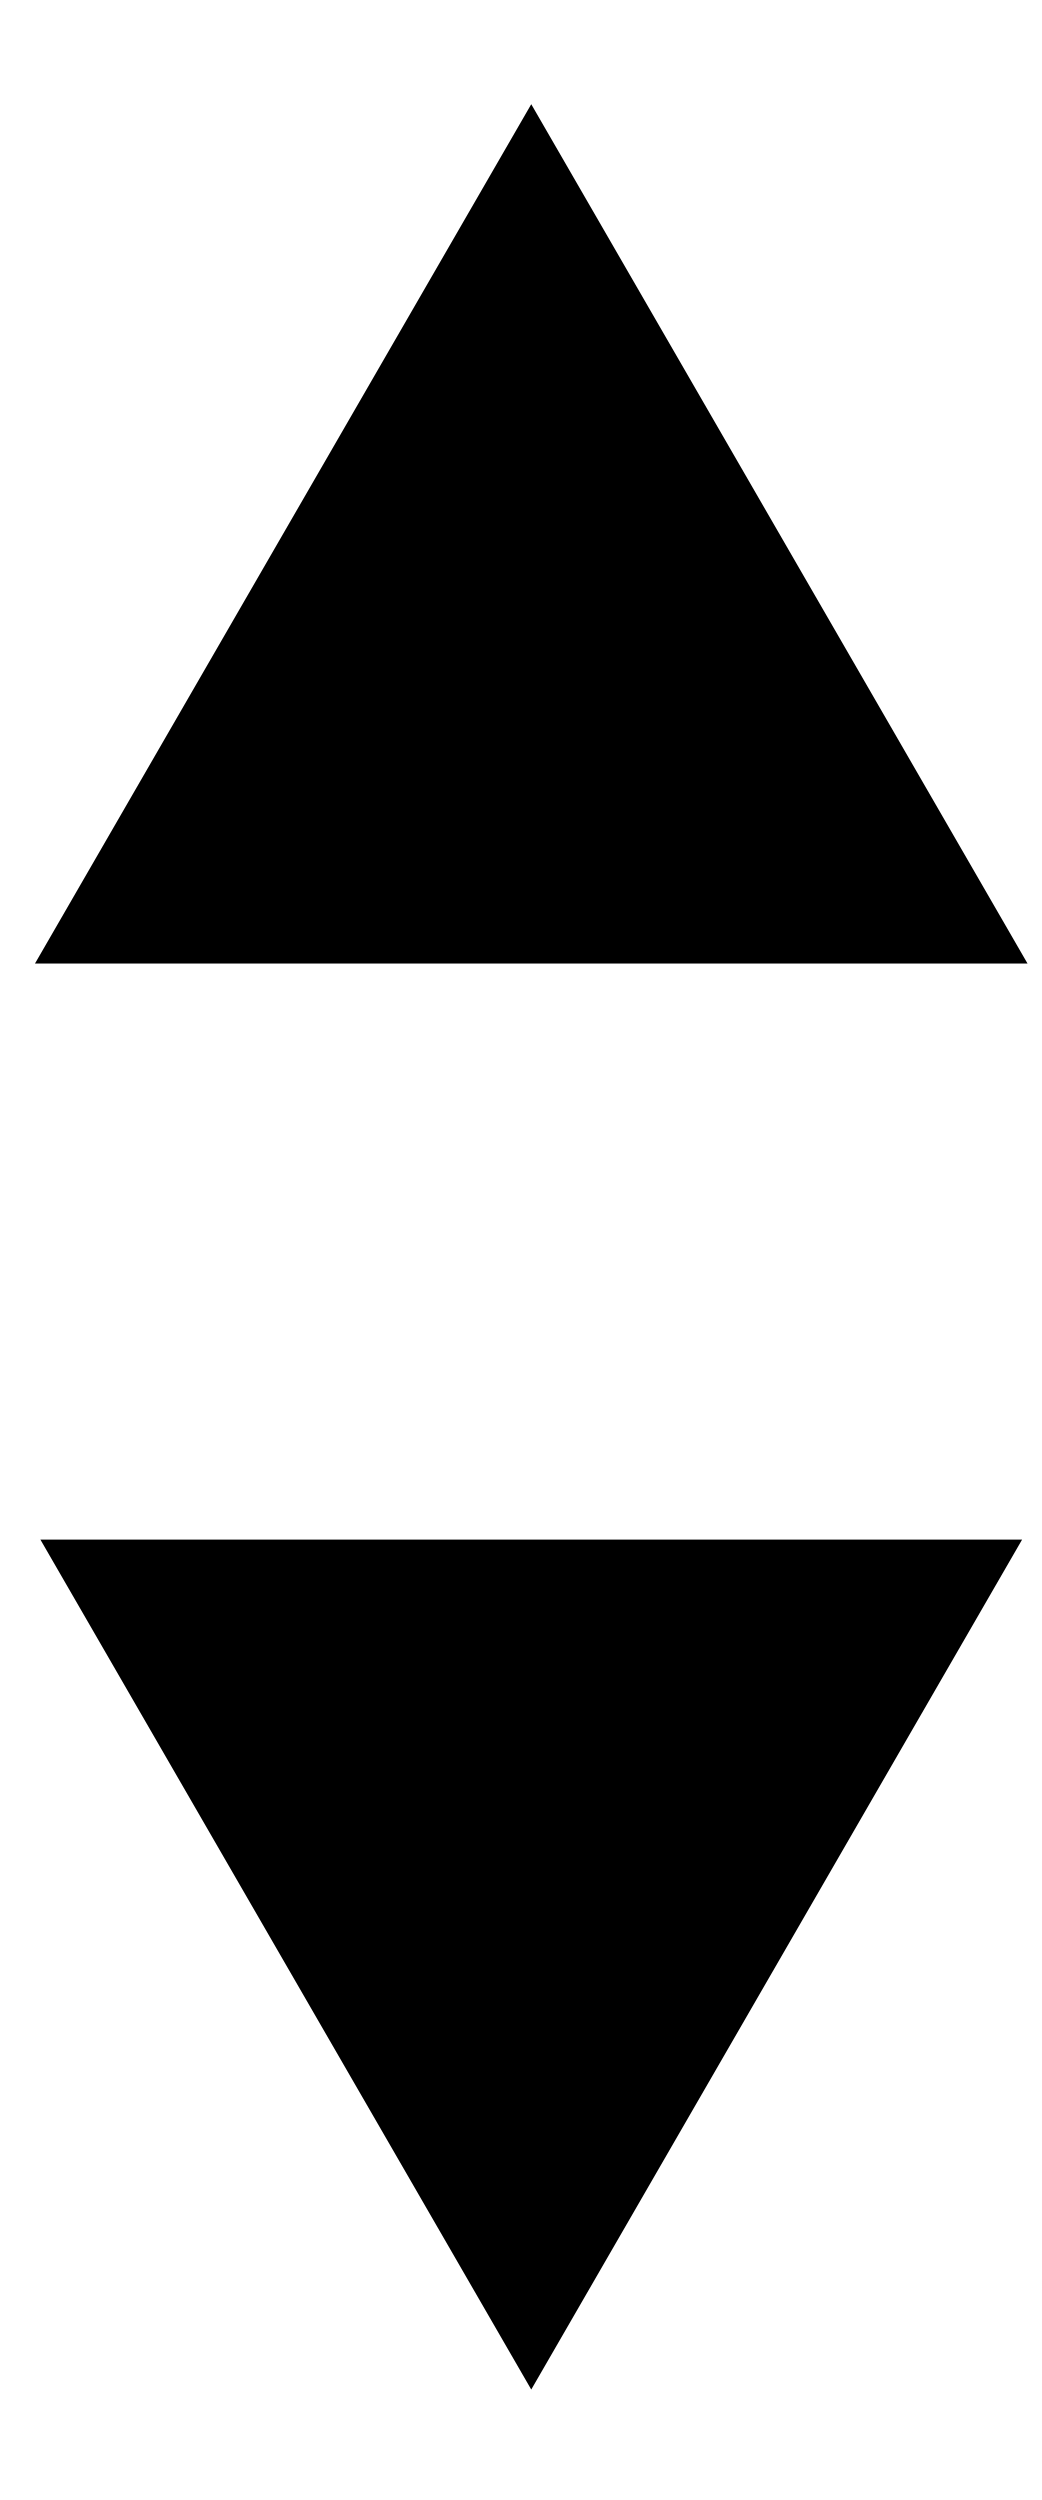
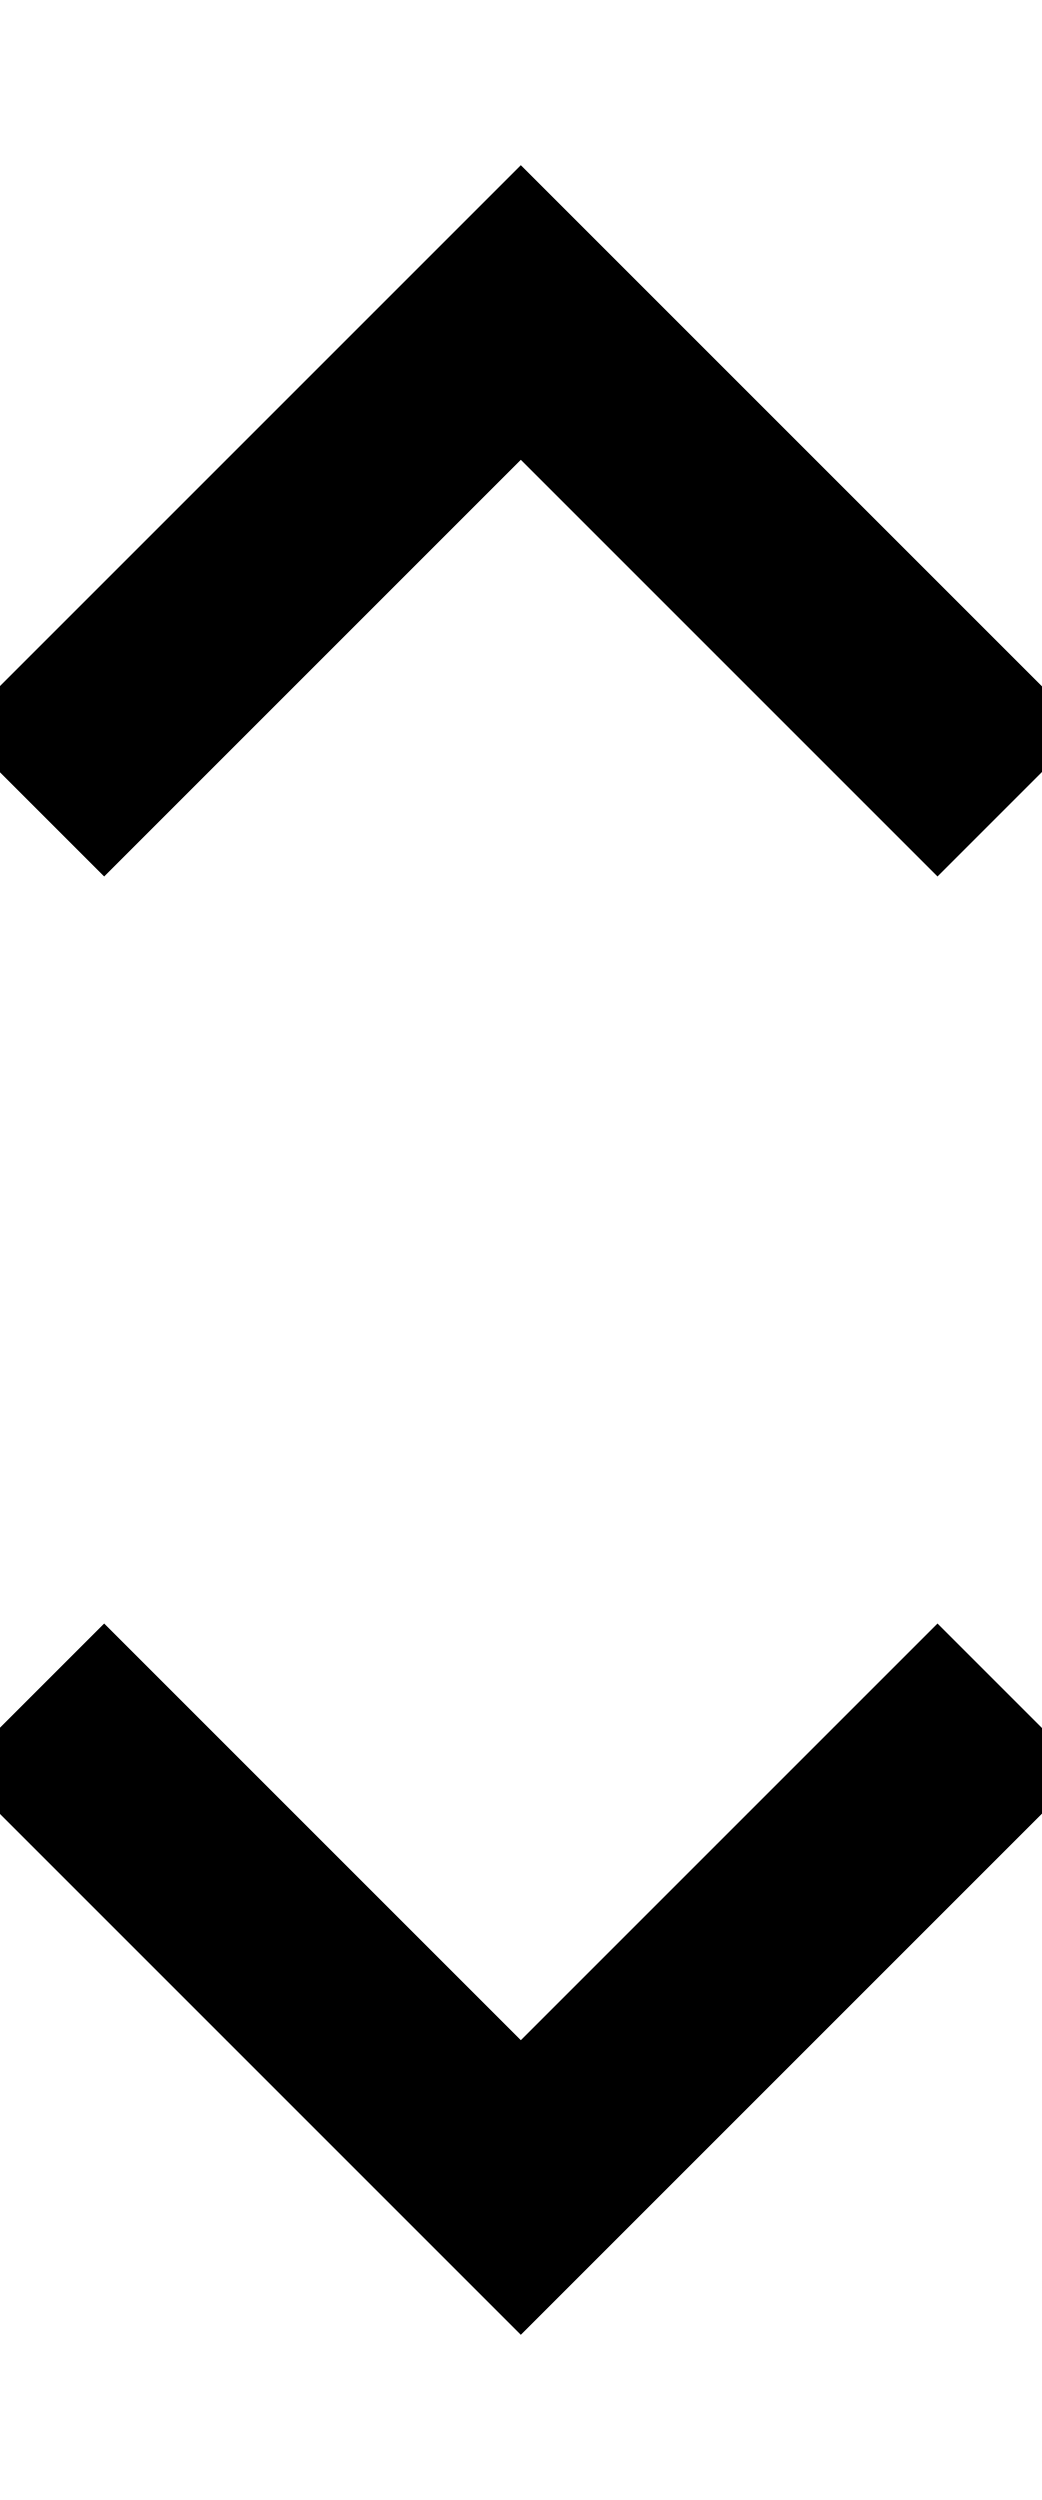
<svg xmlns="http://www.w3.org/2000/svg" version="1.1" viewBox="0 0 5 12">
-   <path stroke="black" d="M 2.55 7.03 L 4.04 9.61 L 1.06 9.61 L 2.55 7.03 Z M 2.55 7.03" transform="translate(2.55, 8.75) rotate(-180) translate(-2.55, -8.75)" />
-   <path stroke="black" d="M 2.55 1.5 L 4.066 4.125 L 1.034 4.125 L 2.55 1.5 Z M 2.55 1.5" />
+   <path fill="none" stroke="black" stroke-linecap="square" d="M 0.5 3.5 L 2.5 1.5 L 4.5 3.5" />
+   <path fill="none" stroke="black" stroke-linecap="square" d="M 0.5 8.5 L 2.5 10.5 L 4.5 8.5" />
</svg>
